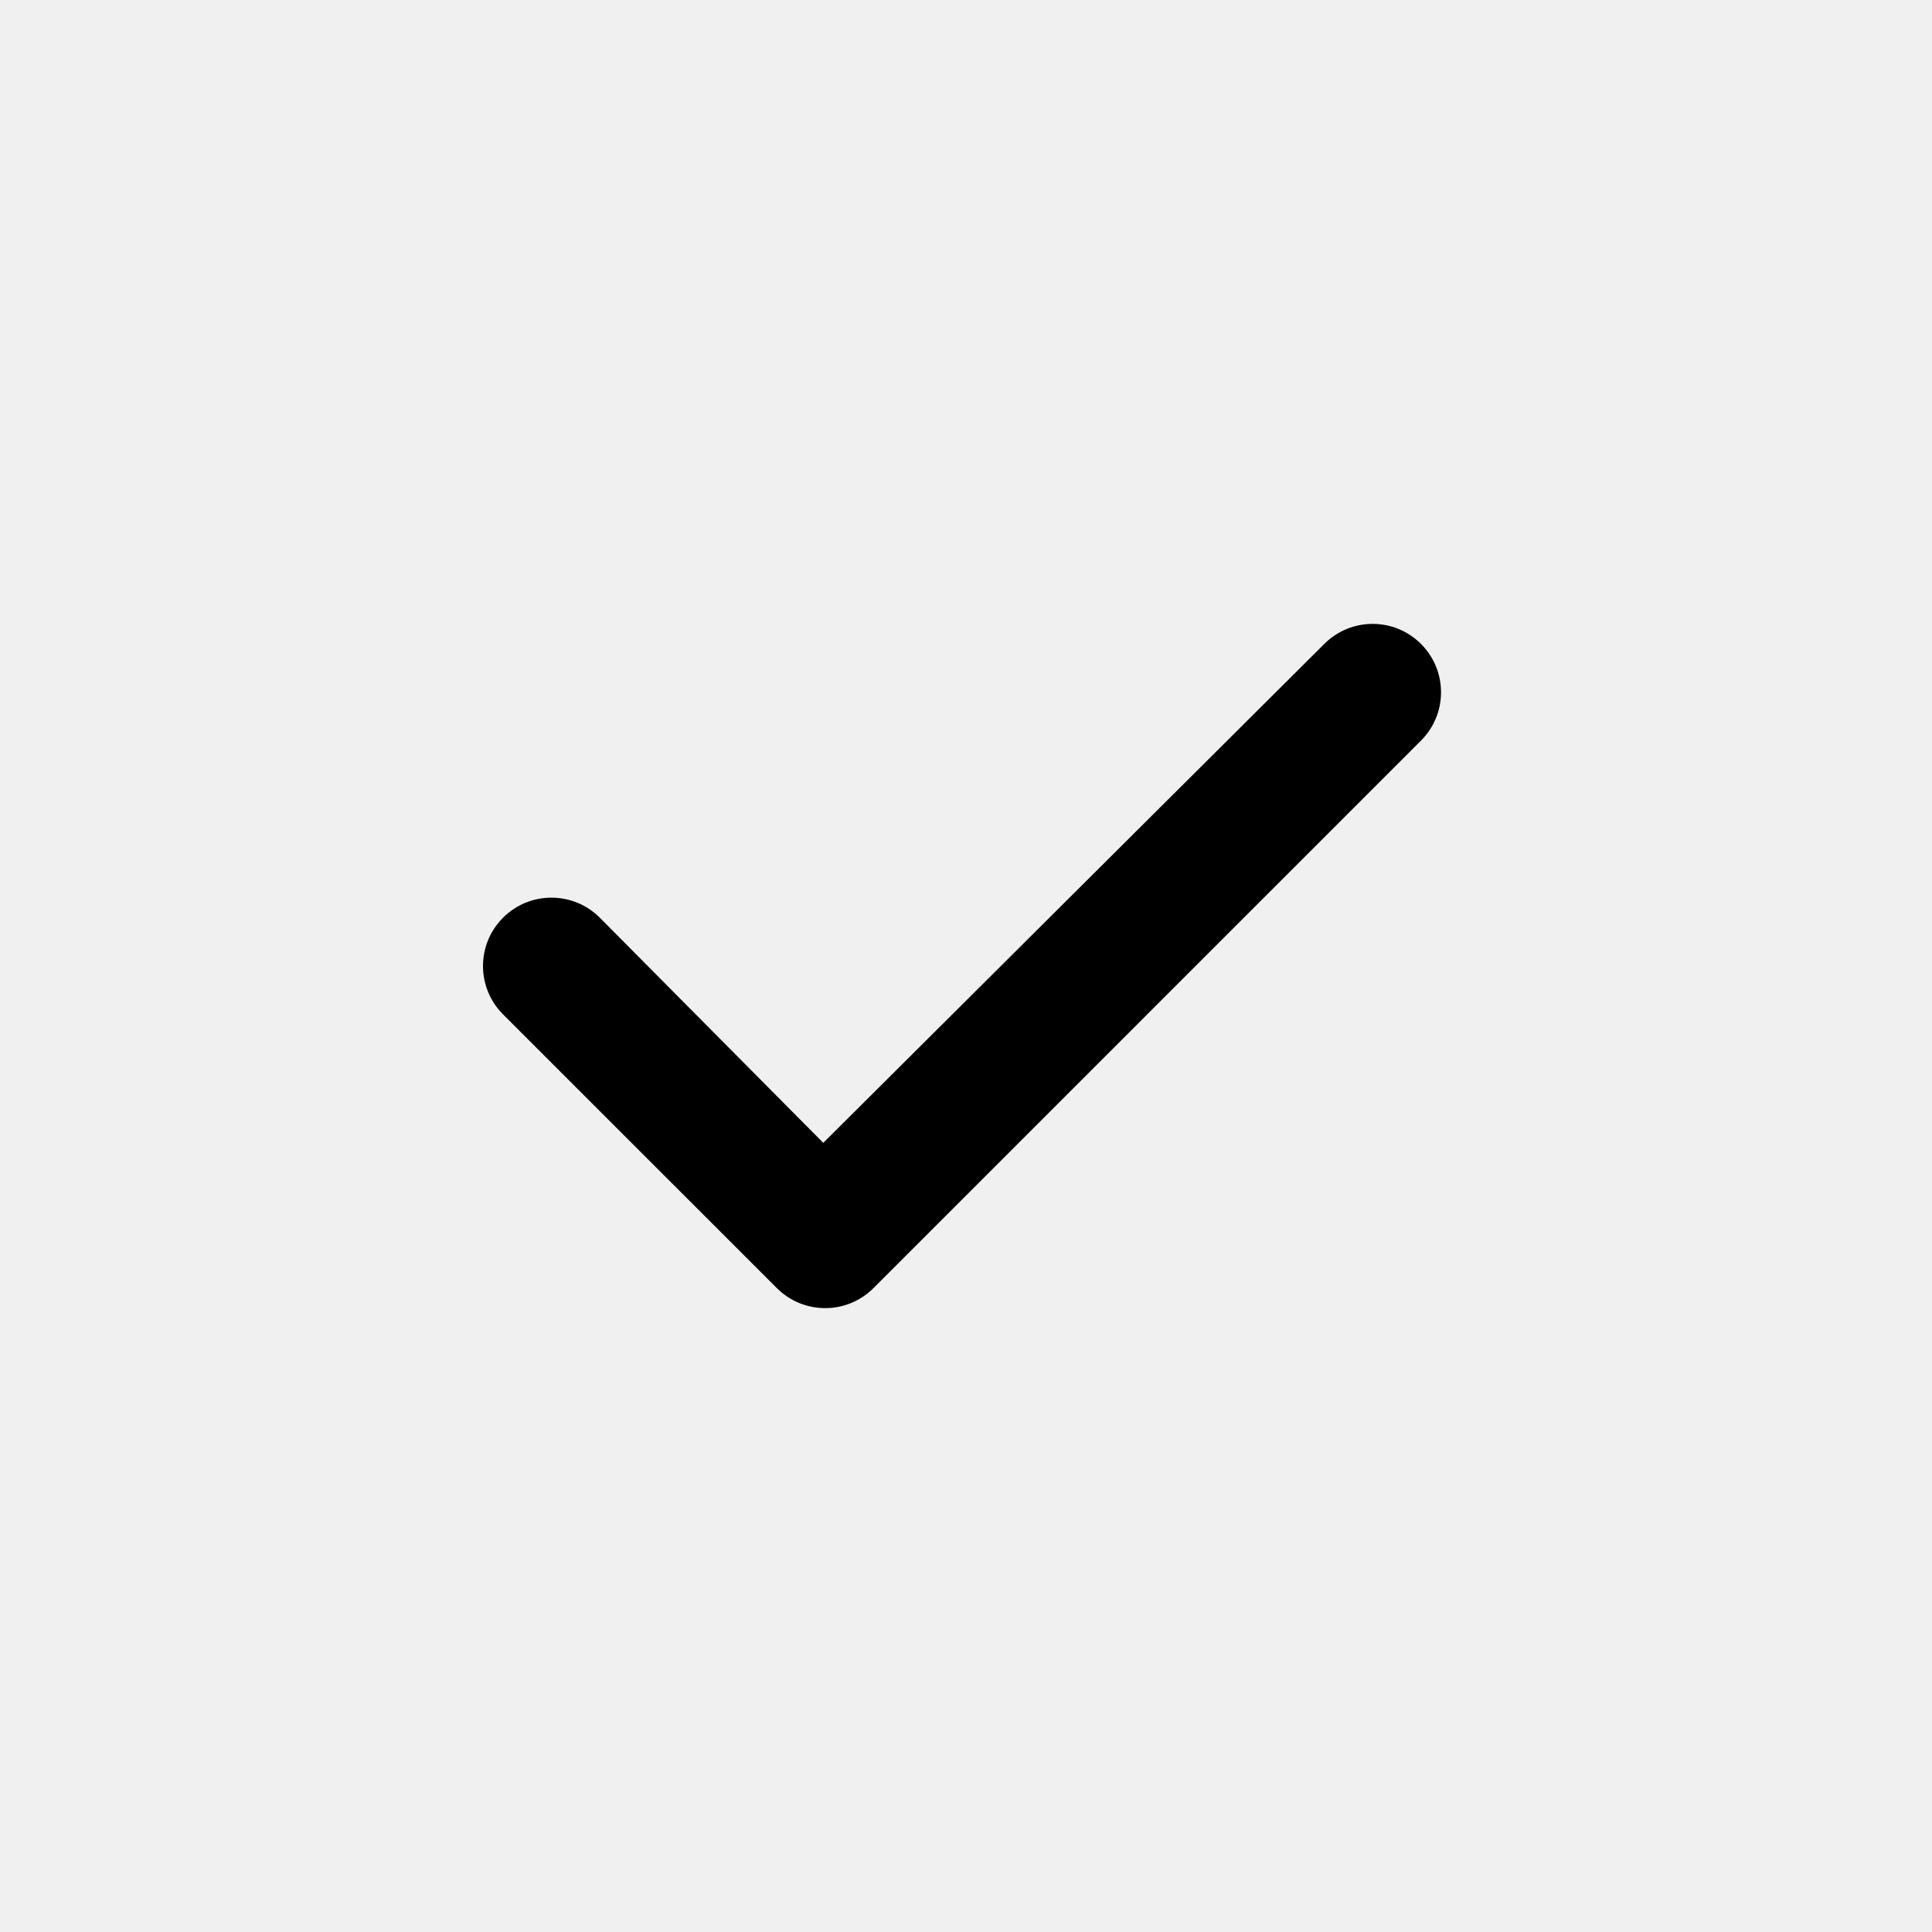
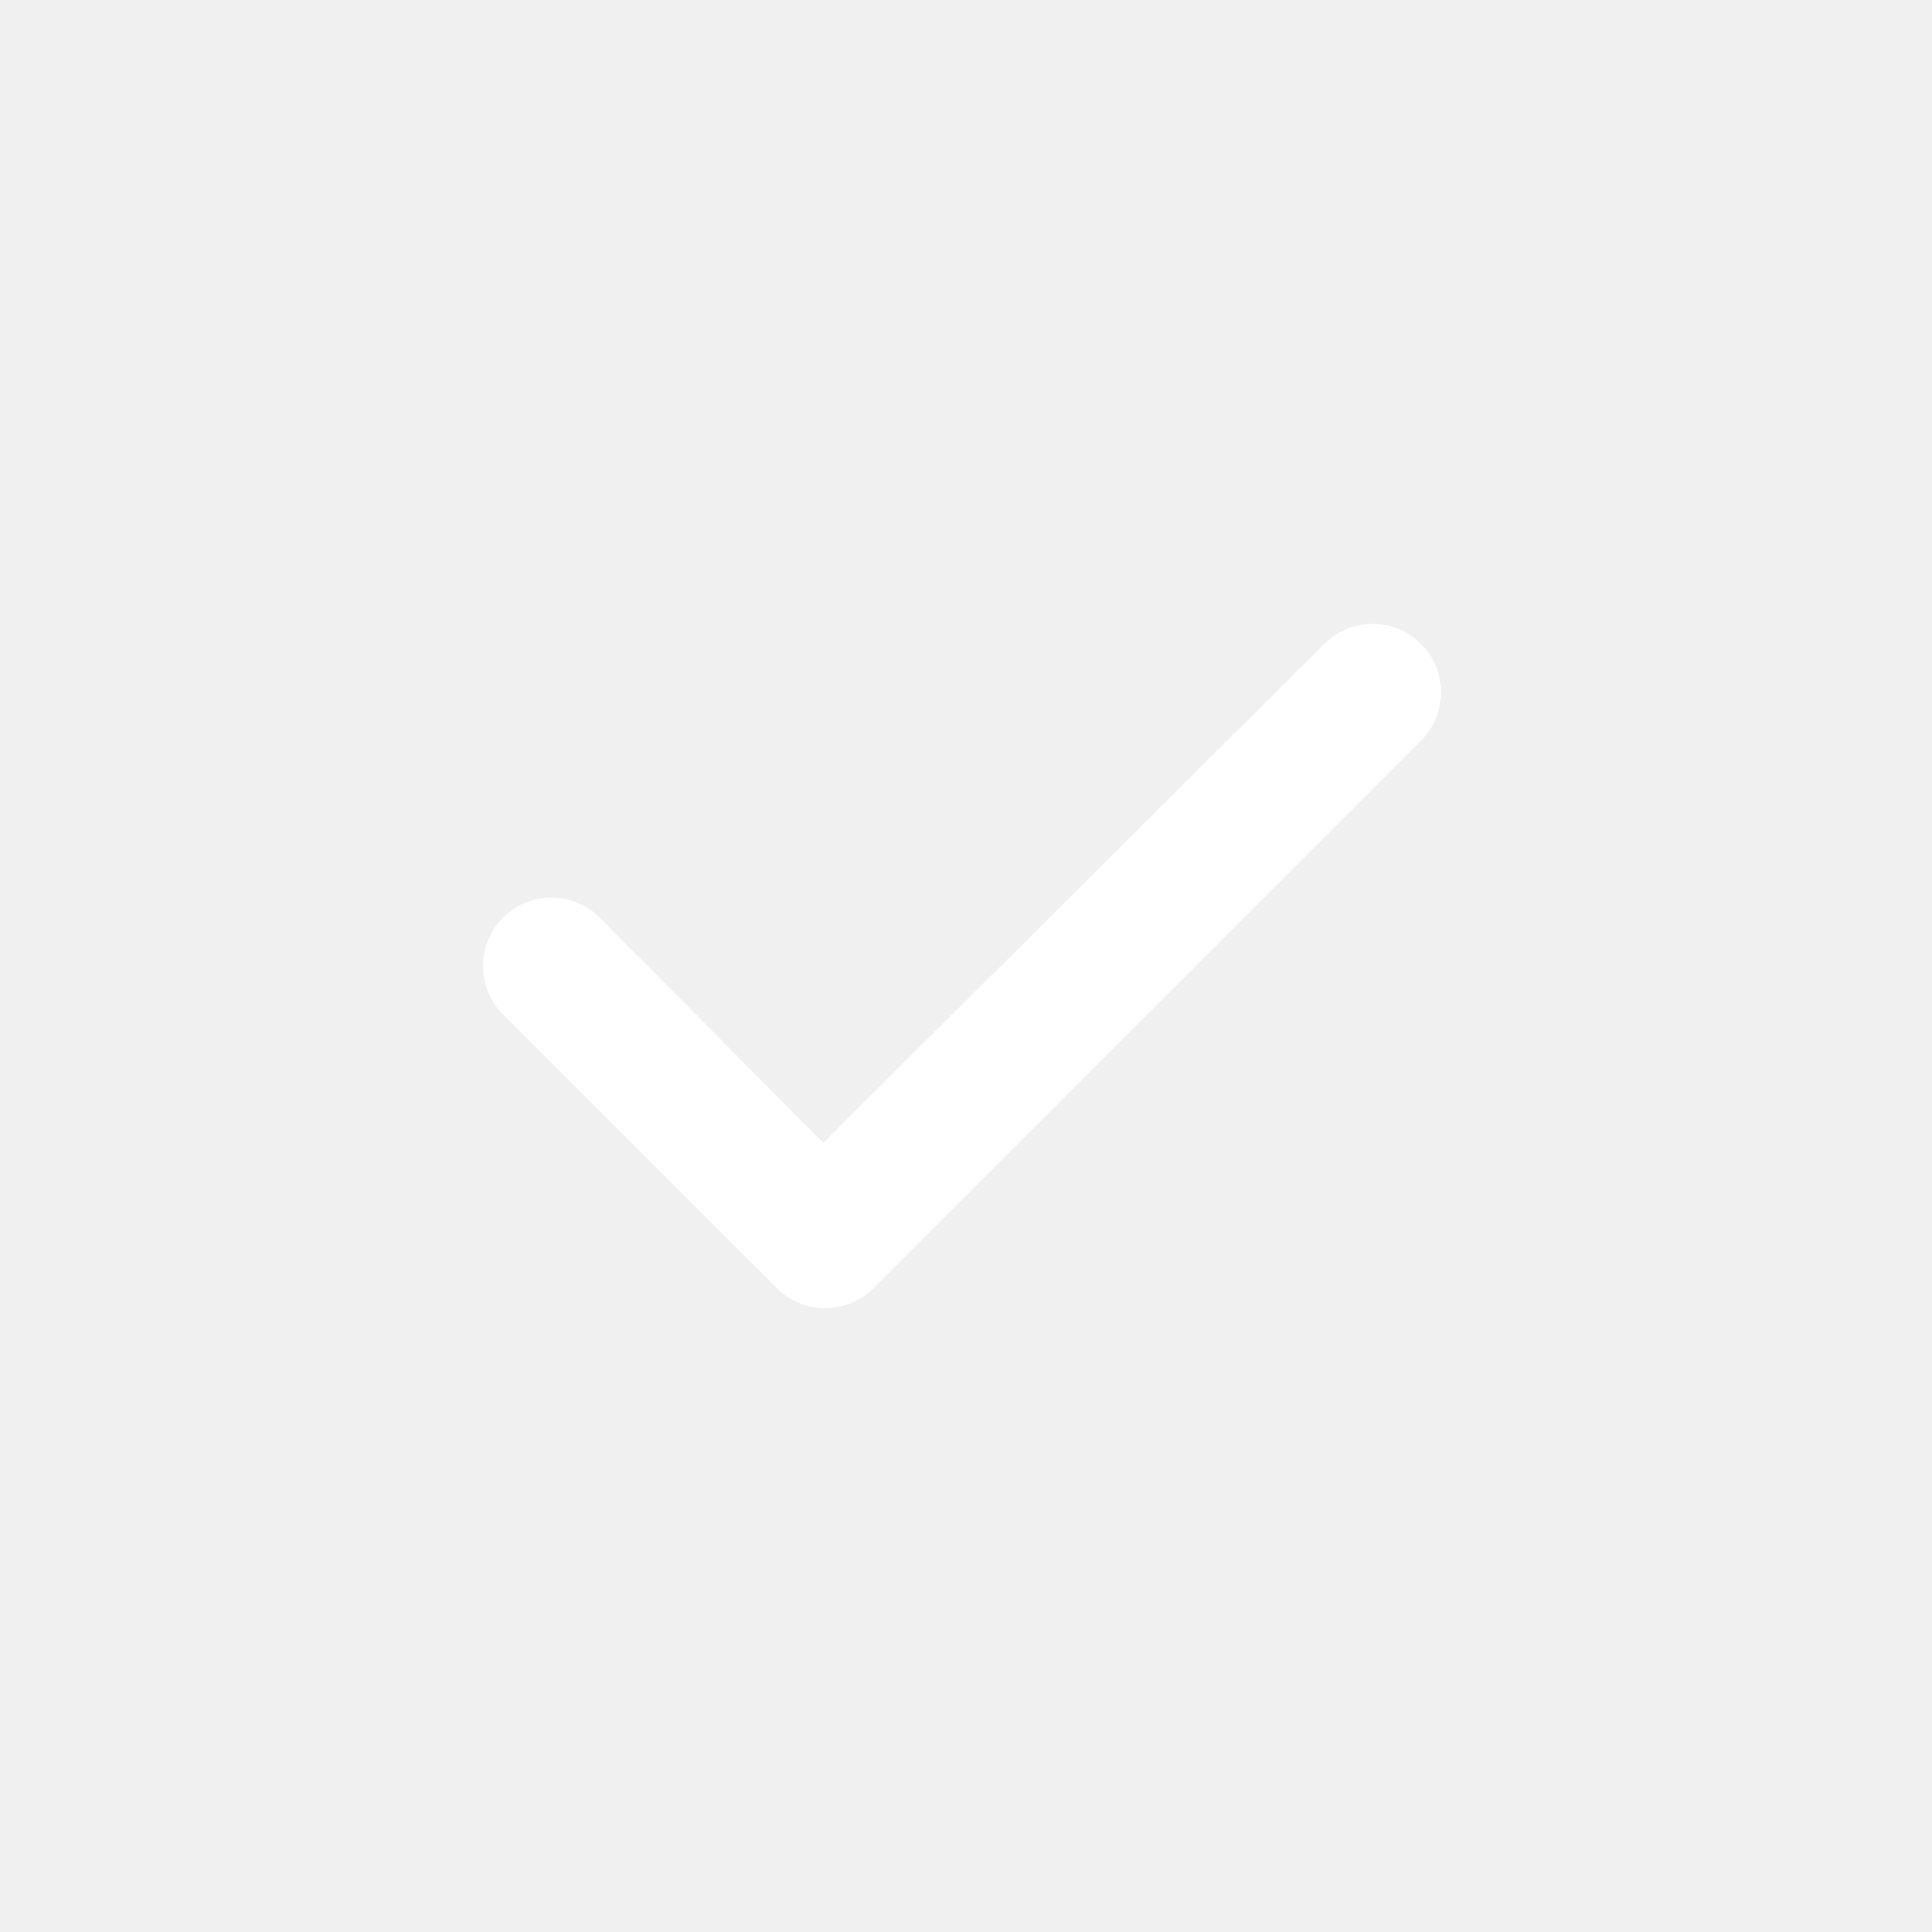
- <svg xmlns="http://www.w3.org/2000/svg" viewBox="0 0 24 24">
-   <path d="M17.652 7.999C17.984 8.332 17.984 8.868 17.652 9.2L10.851 16.001C10.519 16.333 9.982 16.333 9.65 16.001L6.249 12.601C5.917 12.268 5.917 11.732 6.249 11.4C6.581 11.068 7.119 11.068 7.451 11.4L10.227 14.197L16.451 7.999C16.783 7.667 17.32 7.667 17.652 7.999Z" />
+ <svg xmlns="http://www.w3.org/2000/svg" width="24" height="24" viewBox="0 0 24 24" fill="none">
+   <path d="M17.652 7.999C17.984 8.332 17.984 8.868 17.652 9.2L10.851 16.001C10.519 16.333 9.982 16.333 9.65 16.001L6.249 12.601C5.917 12.268 5.917 11.732 6.249 11.4C6.581 11.068 7.119 11.068 7.451 11.4L10.227 14.197L16.451 7.999C16.783 7.667 17.32 7.667 17.652 7.999Z" fill="white" />
</svg>
